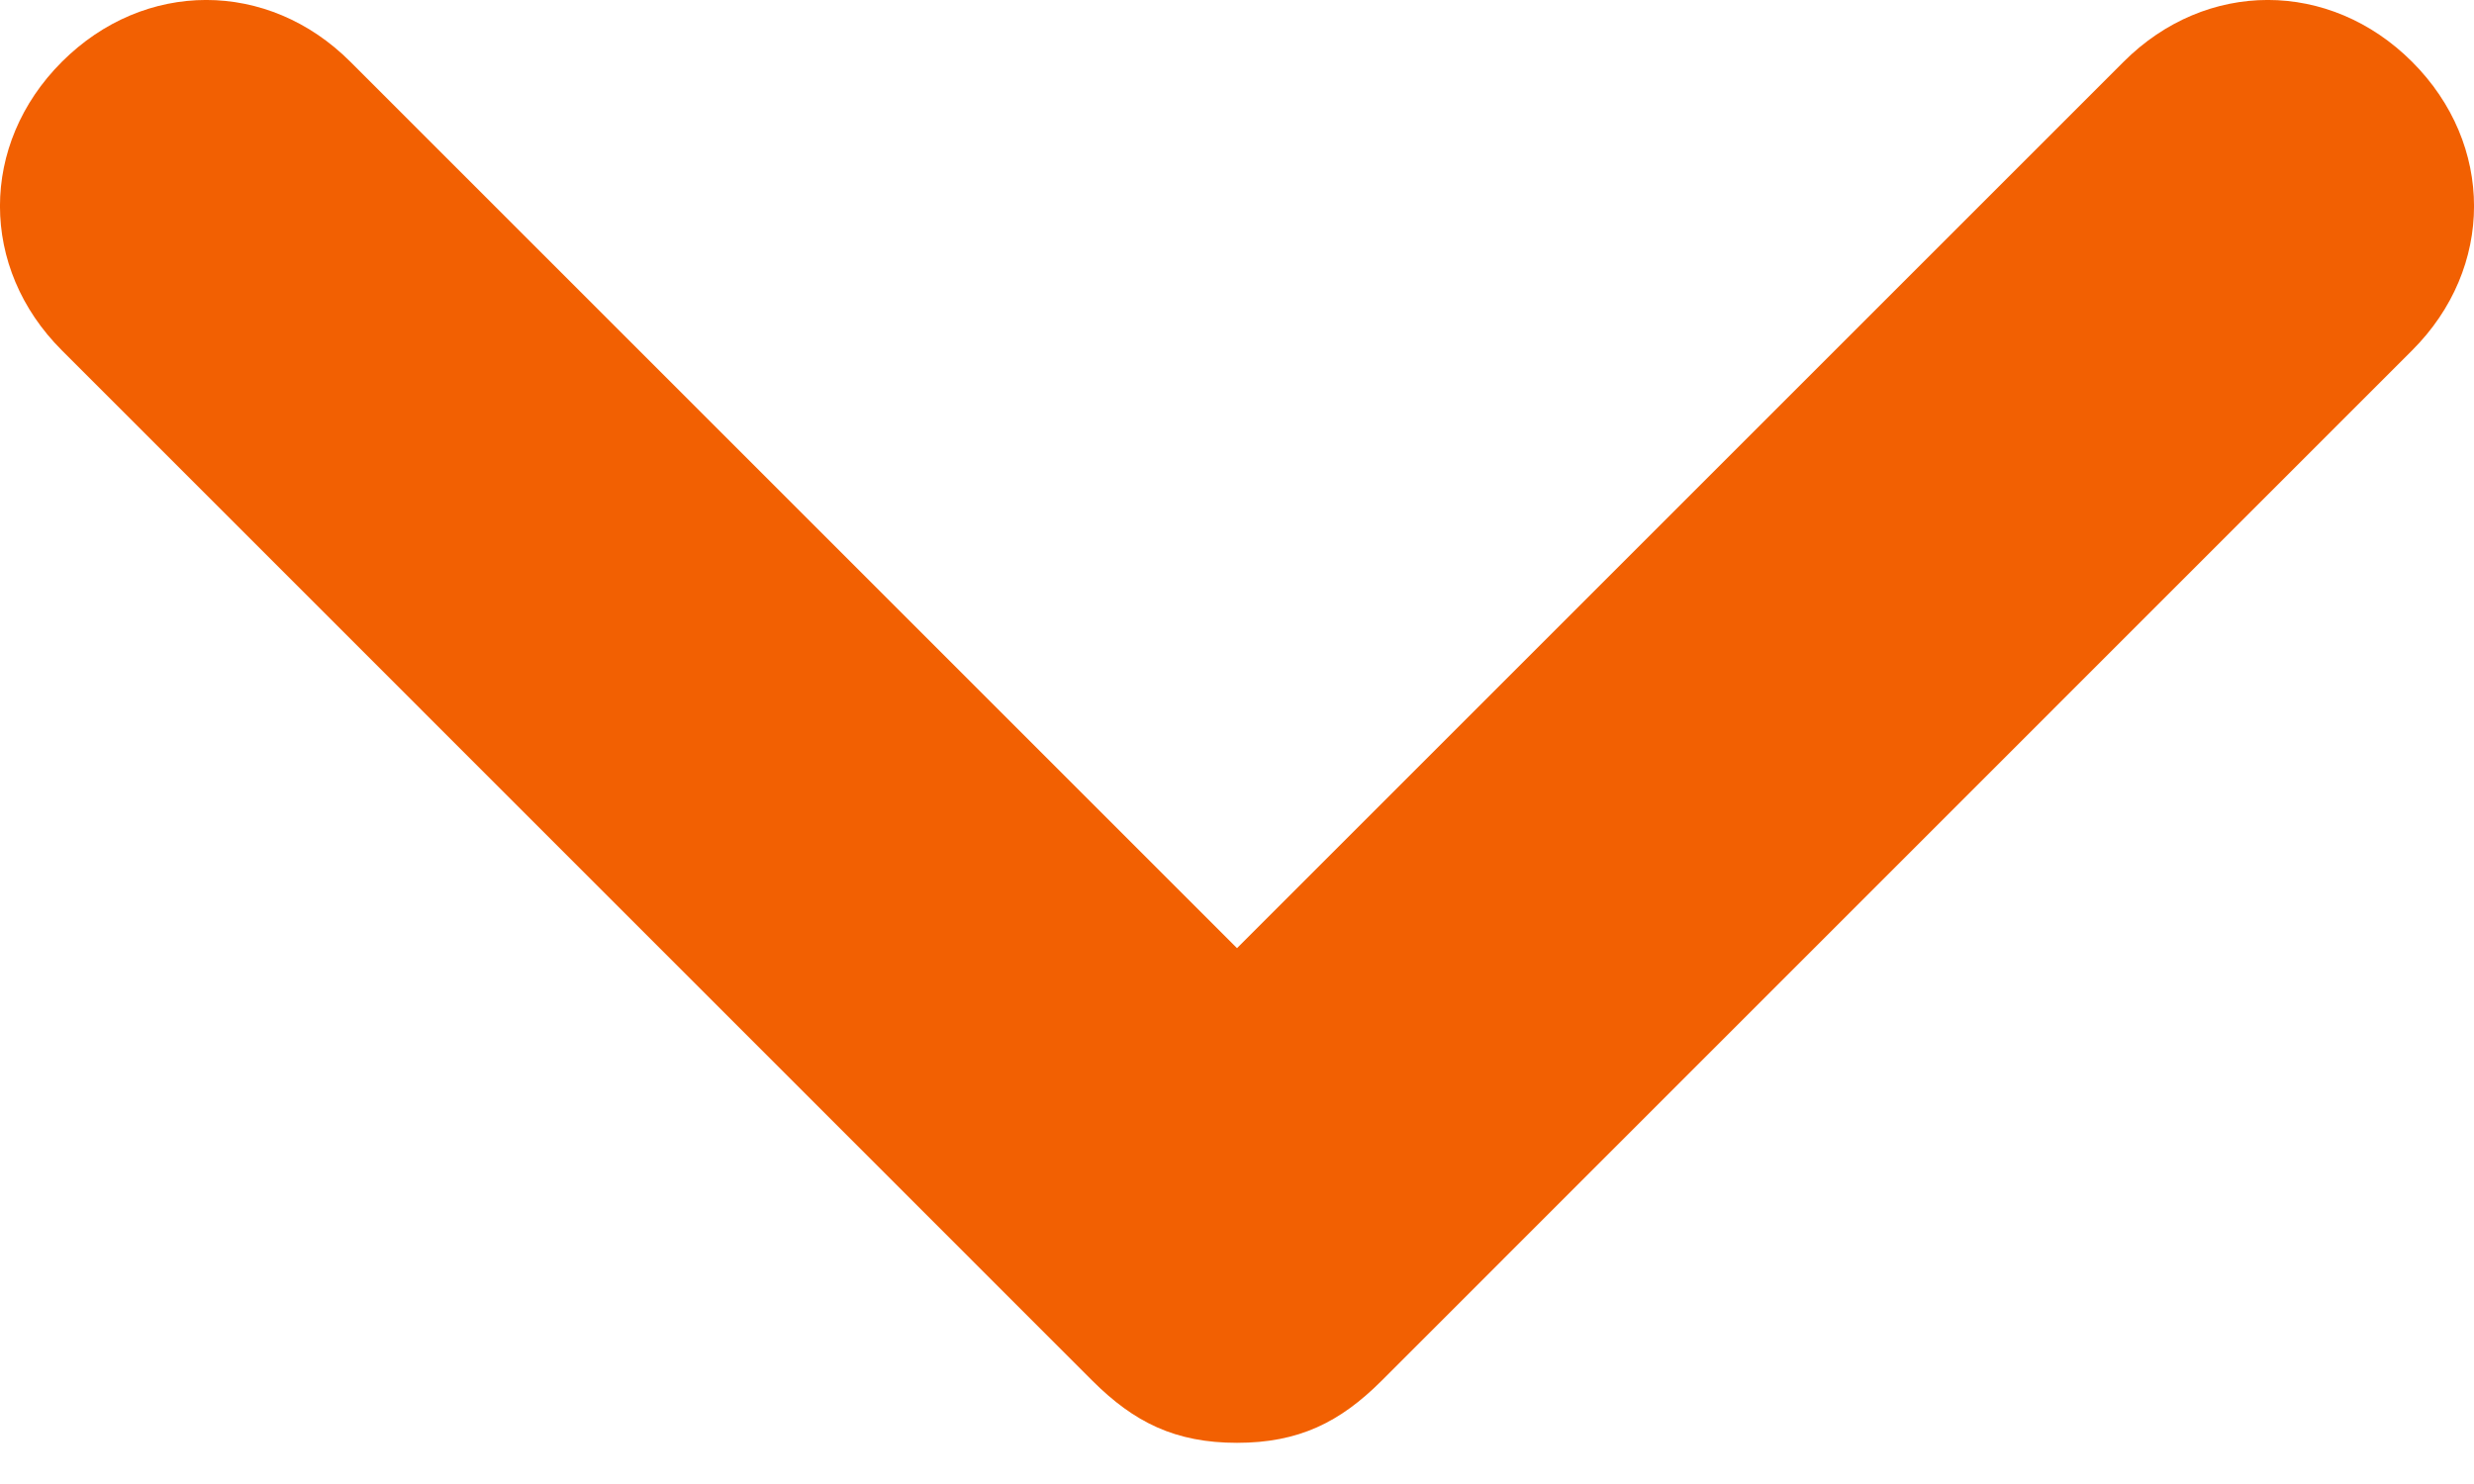
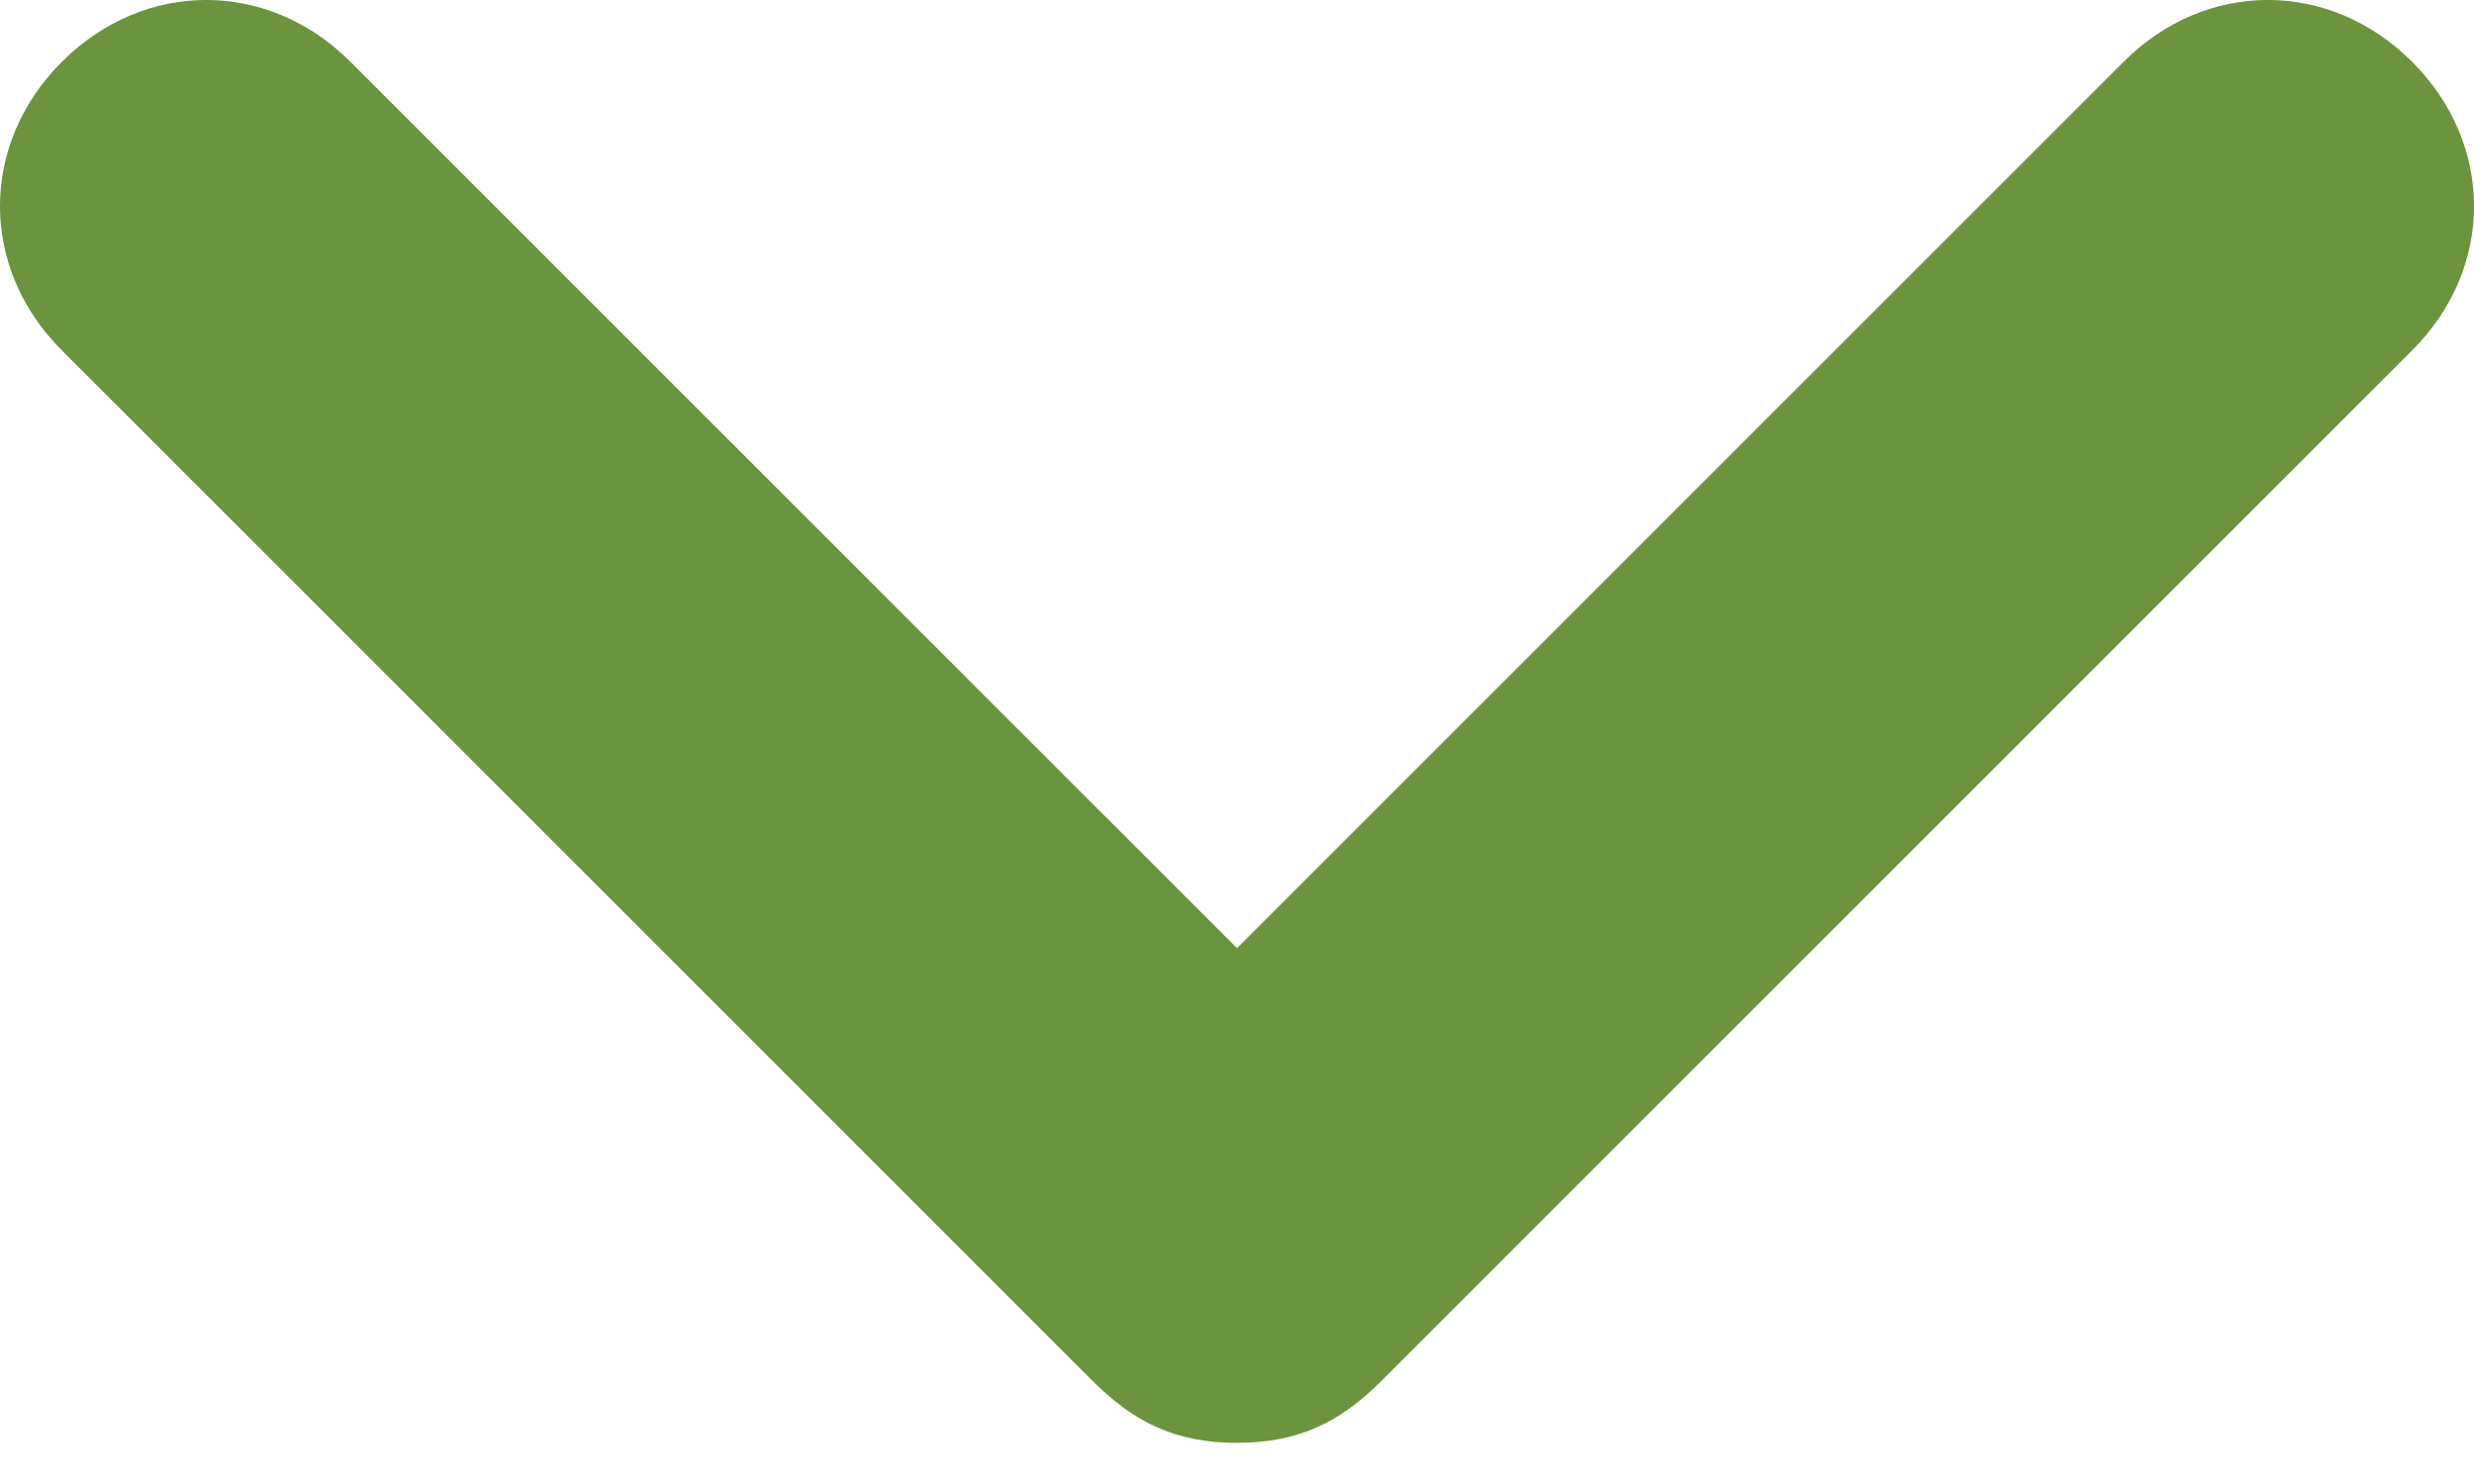
<svg xmlns="http://www.w3.org/2000/svg" width="20px" height="12px" viewBox="0 0 20 12" version="1.1">
  <defs />
  <g id="Down" stroke="none" stroke-width="1" fill="none" fill-rule="evenodd" transform="translate(-13, -18)">
-     <path d="M23,29.667 C22.5,29.667 22.167,29.5 21.833,29.167 L13.5,20.833 C12.833,20.167 12.833,19.167 13.5,18.5 C14.167,17.833 15.167,17.833 15.833,18.5 L23,25.667 L30.167,18.5 C30.833,17.833 31.833,17.833 32.5,18.5 C33.167,19.167 33.167,20.167 32.5,20.833 L24.167,29.167 C23.833,29.5 23.5,29.667 23,29.667 Z" id="ico-scroll-down" fill="#F26002" fill-rule="nonzero" />
+     <path d="M23,29.667 C22.5,29.667 22.167,29.5 21.833,29.167 L13.5,20.833 C12.833,20.167 12.833,19.167 13.5,18.5 C14.167,17.833 15.167,17.833 15.833,18.5 L23,25.667 L30.167,18.5 C30.833,17.833 31.833,17.833 32.5,18.5 C33.167,19.167 33.167,20.167 32.5,20.833 L24.167,29.167 C23.833,29.5 23.5,29.667 23,29.667 Z" id="ico-scroll-down" fill="#6c933e" fill-rule="nonzero" />
  </g>
</svg>
